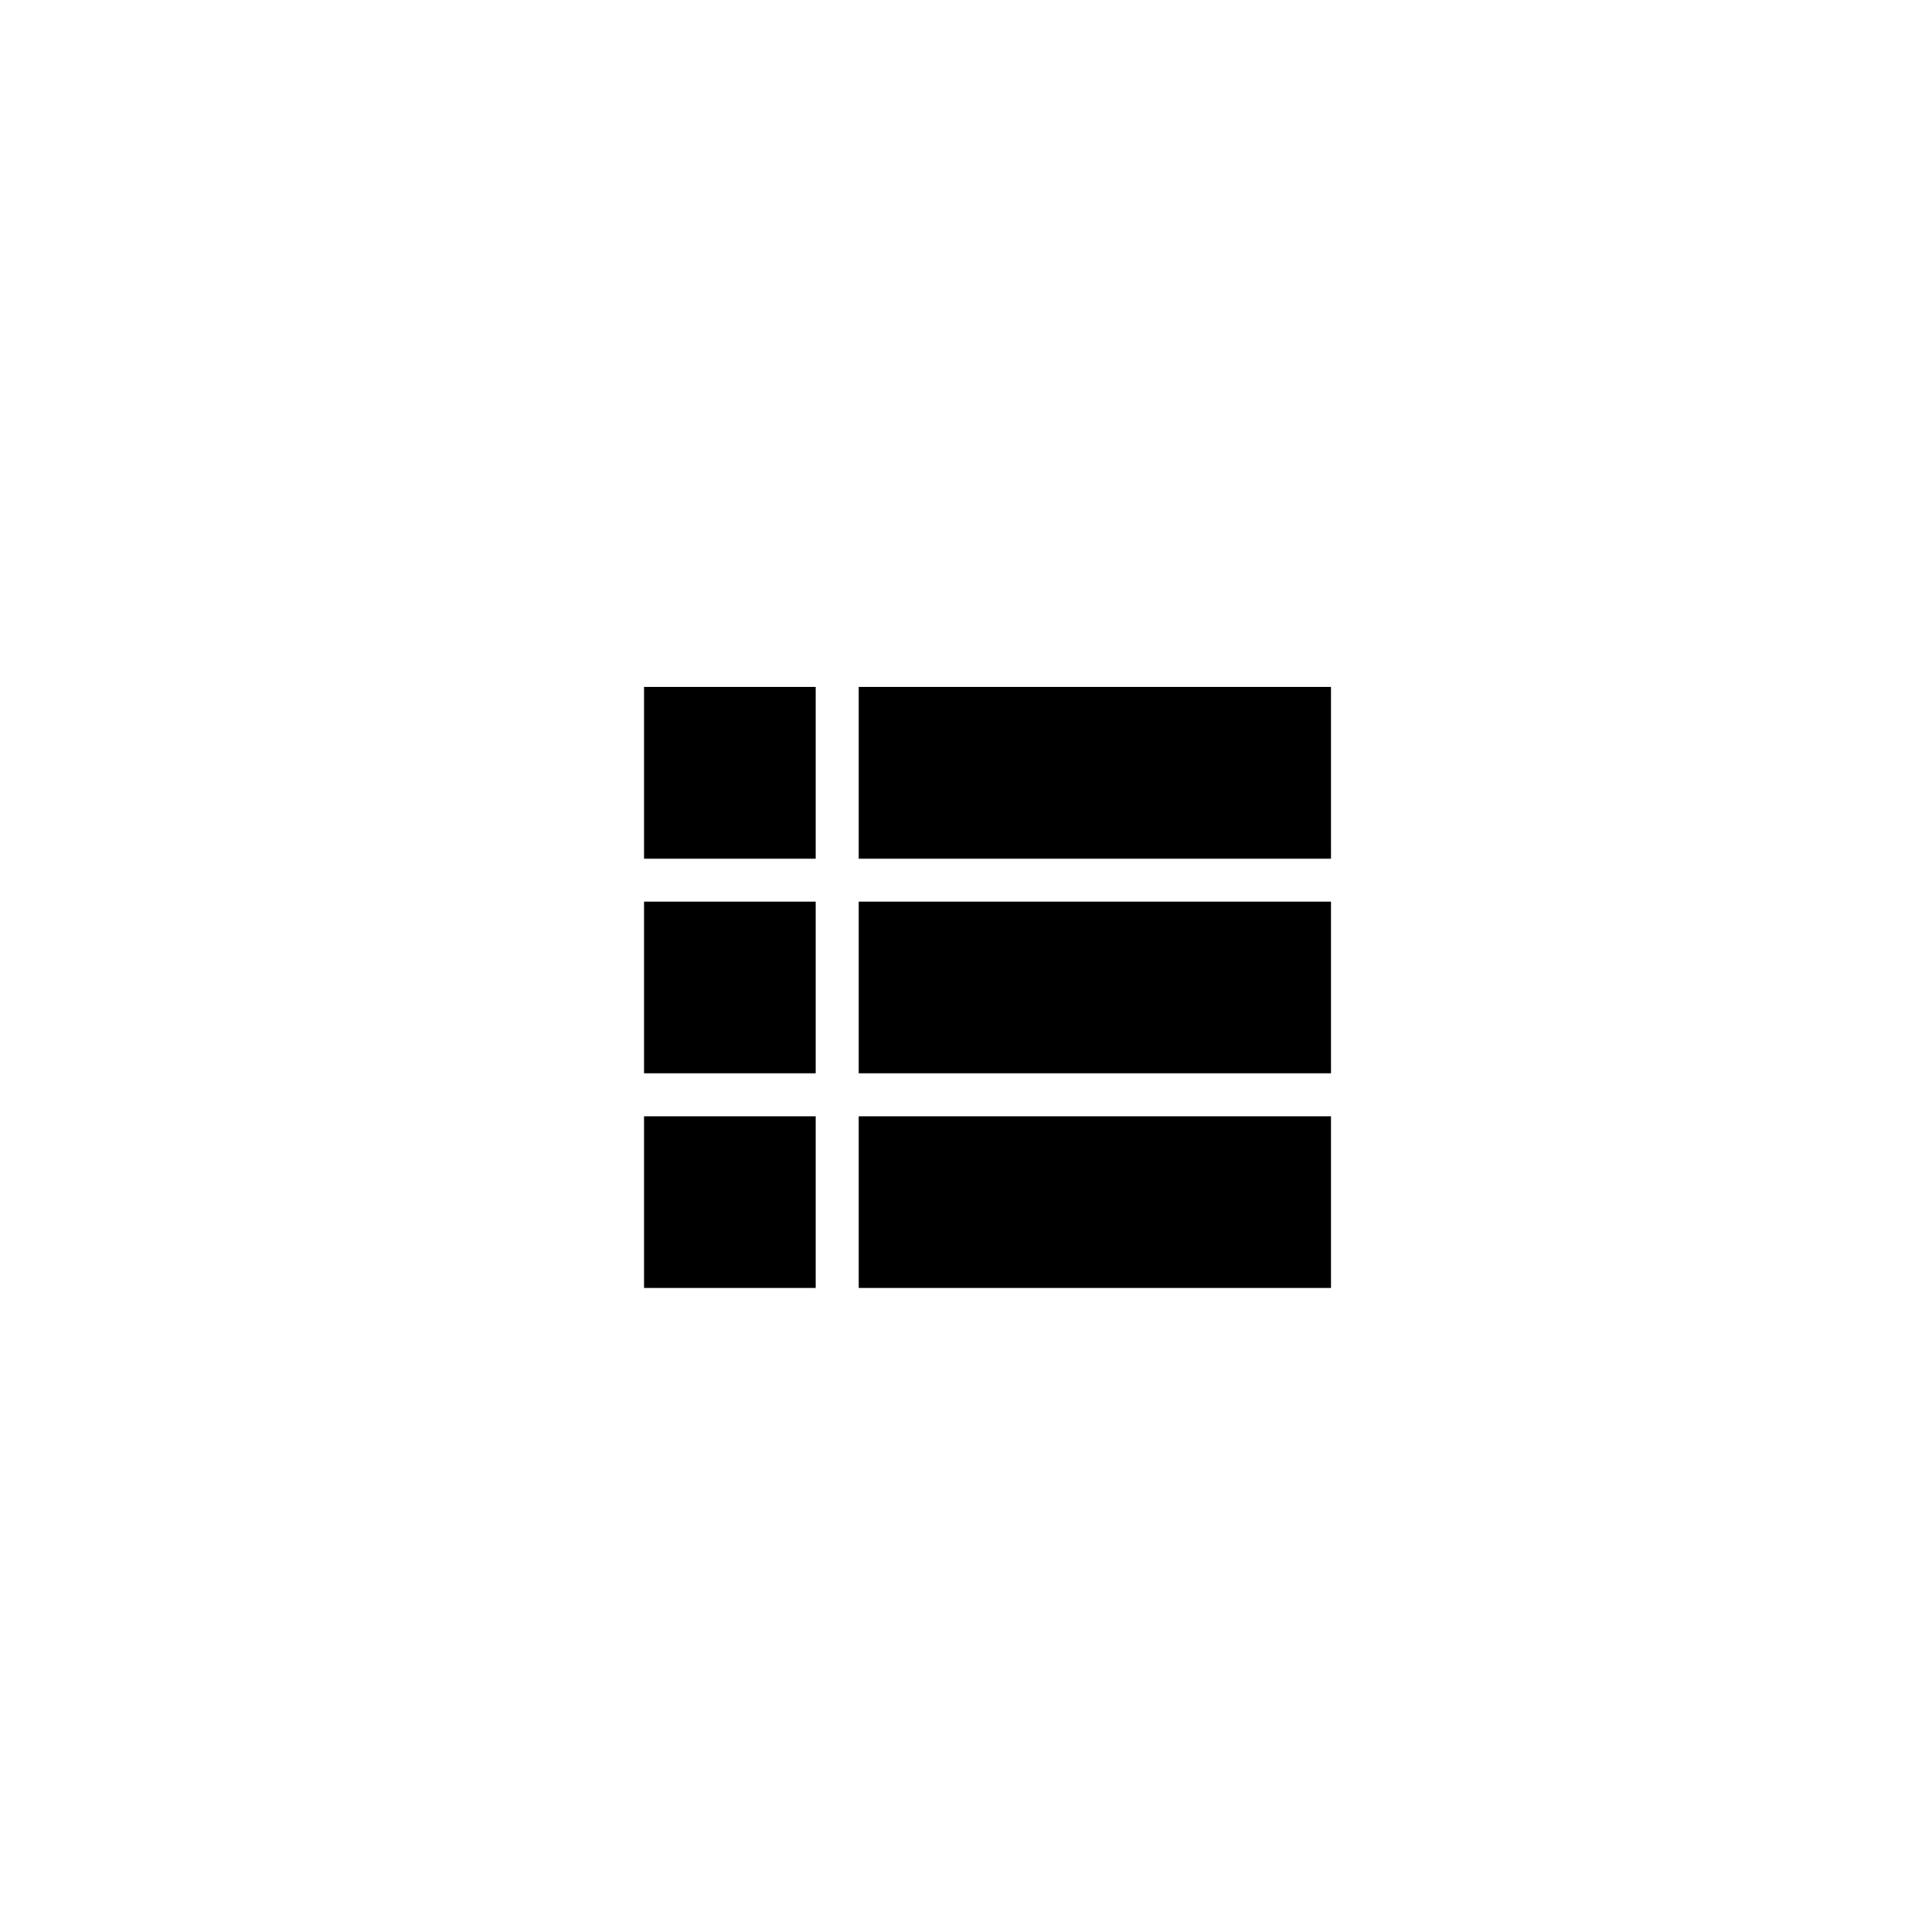
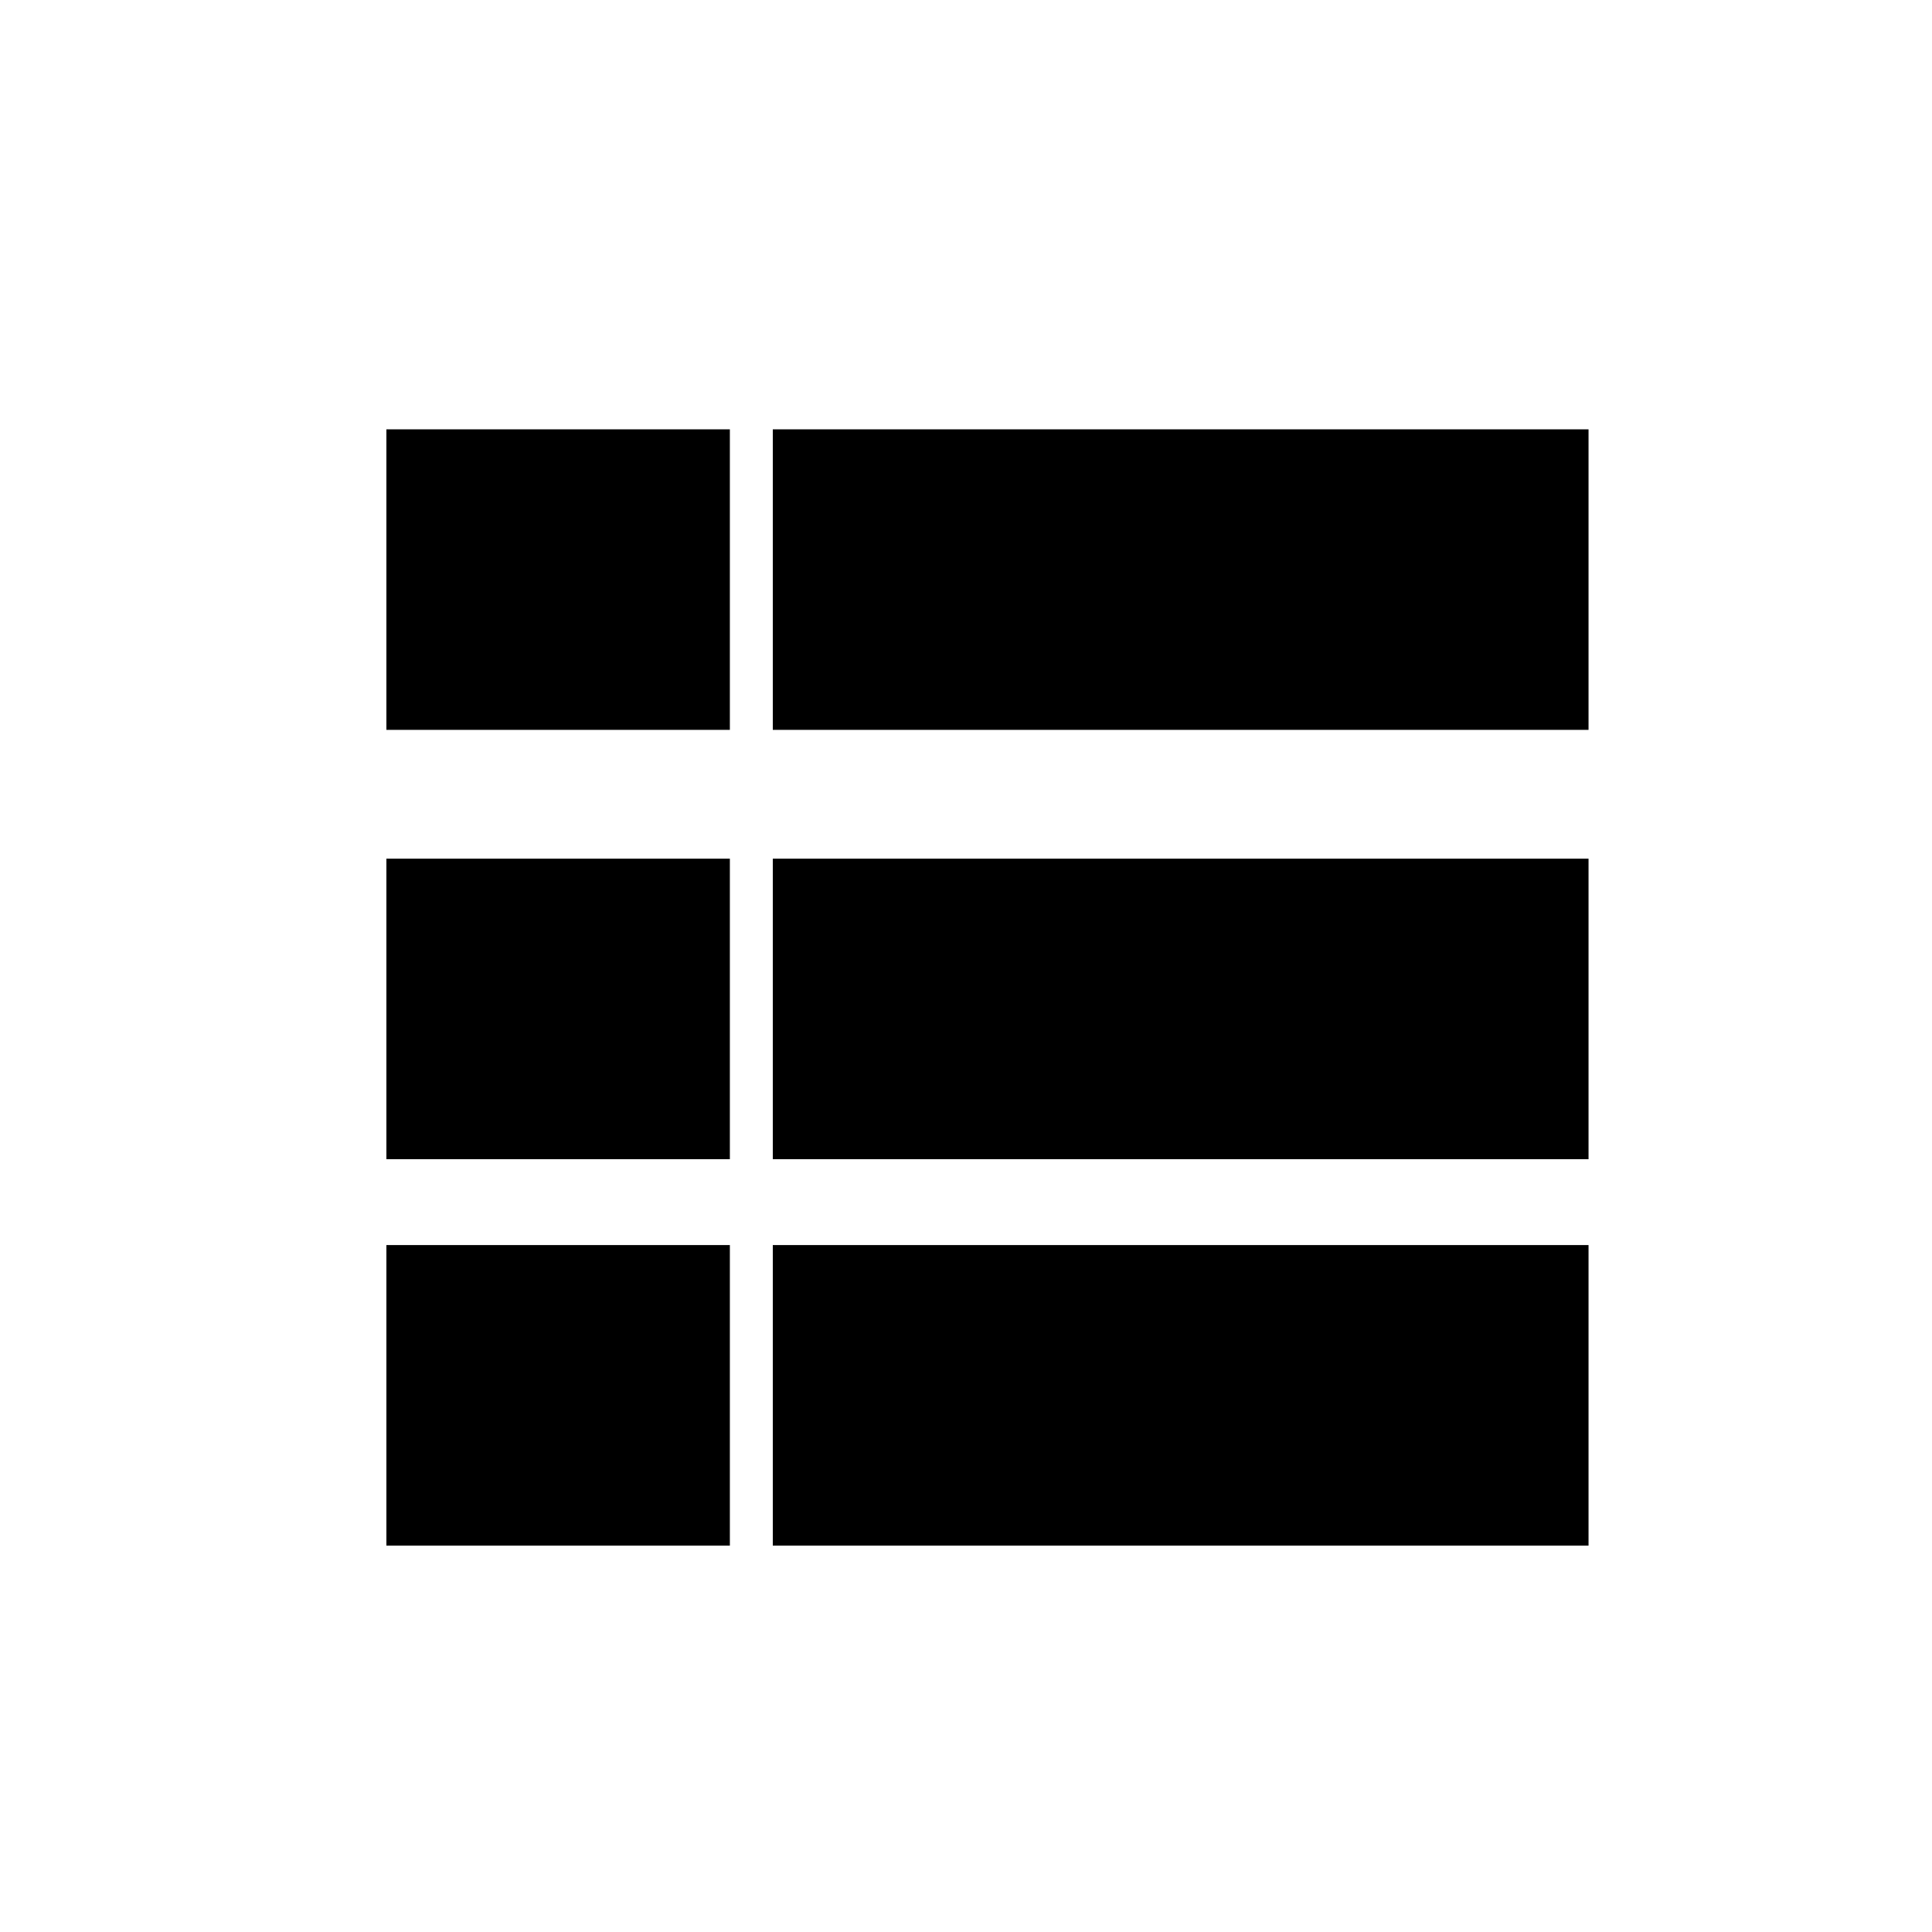
- <svg xmlns="http://www.w3.org/2000/svg" width="45px" height="45px" viewBox="0 0 45 45" version="1.1">
+ <svg xmlns="http://www.w3.org/2000/svg" width="100%" height="100%" viewBox="0 0 45 45" version="1.1">
  <g id="icon-list" stroke="none" stroke-width="1" fill="none" fill-rule="evenodd">
-     <g id="Group" transform="translate(15, 16)" fill="#000000">
-       <rect id="Rectangle" x="5" y="0" width="11" height="4" />
-       <rect id="Rectangle-Copy-3" x="0" y="0" width="4" height="4" />
-       <rect id="Rectangle-Copy" x="5" y="5" width="11" height="4" />
-       <rect id="Rectangle-Copy-4" x="0" y="5" width="4" height="4" />
-       <rect id="Rectangle-Copy-2" x="5" y="10" width="11" height="4" />
-       <rect id="Rectangle-Copy-5" x="0" y="10" width="4" height="4" />
+     <g id="Group" transform="translate(9, 10)" fill="#000000">
+       <rect id="Rectangle" x="9" y="0" width="19" height="7" />
+       <rect id="Rectangle-Copy-3" x="0" y="0" width="8" height="7" />
+       <rect id="Rectangle-Copy" x="9" y="10" width="19" height="7" />
+       <rect id="Rectangle-Copy-4" x="0" y="10" width="8" height="7" />
+       <rect id="Rectangle-Copy-2" x="9" y="19" width="19" height="7" />
+       <rect id="Rectangle-Copy-5" x="0" y="19" width="8" height="7" />
    </g>
  </g>
</svg>
